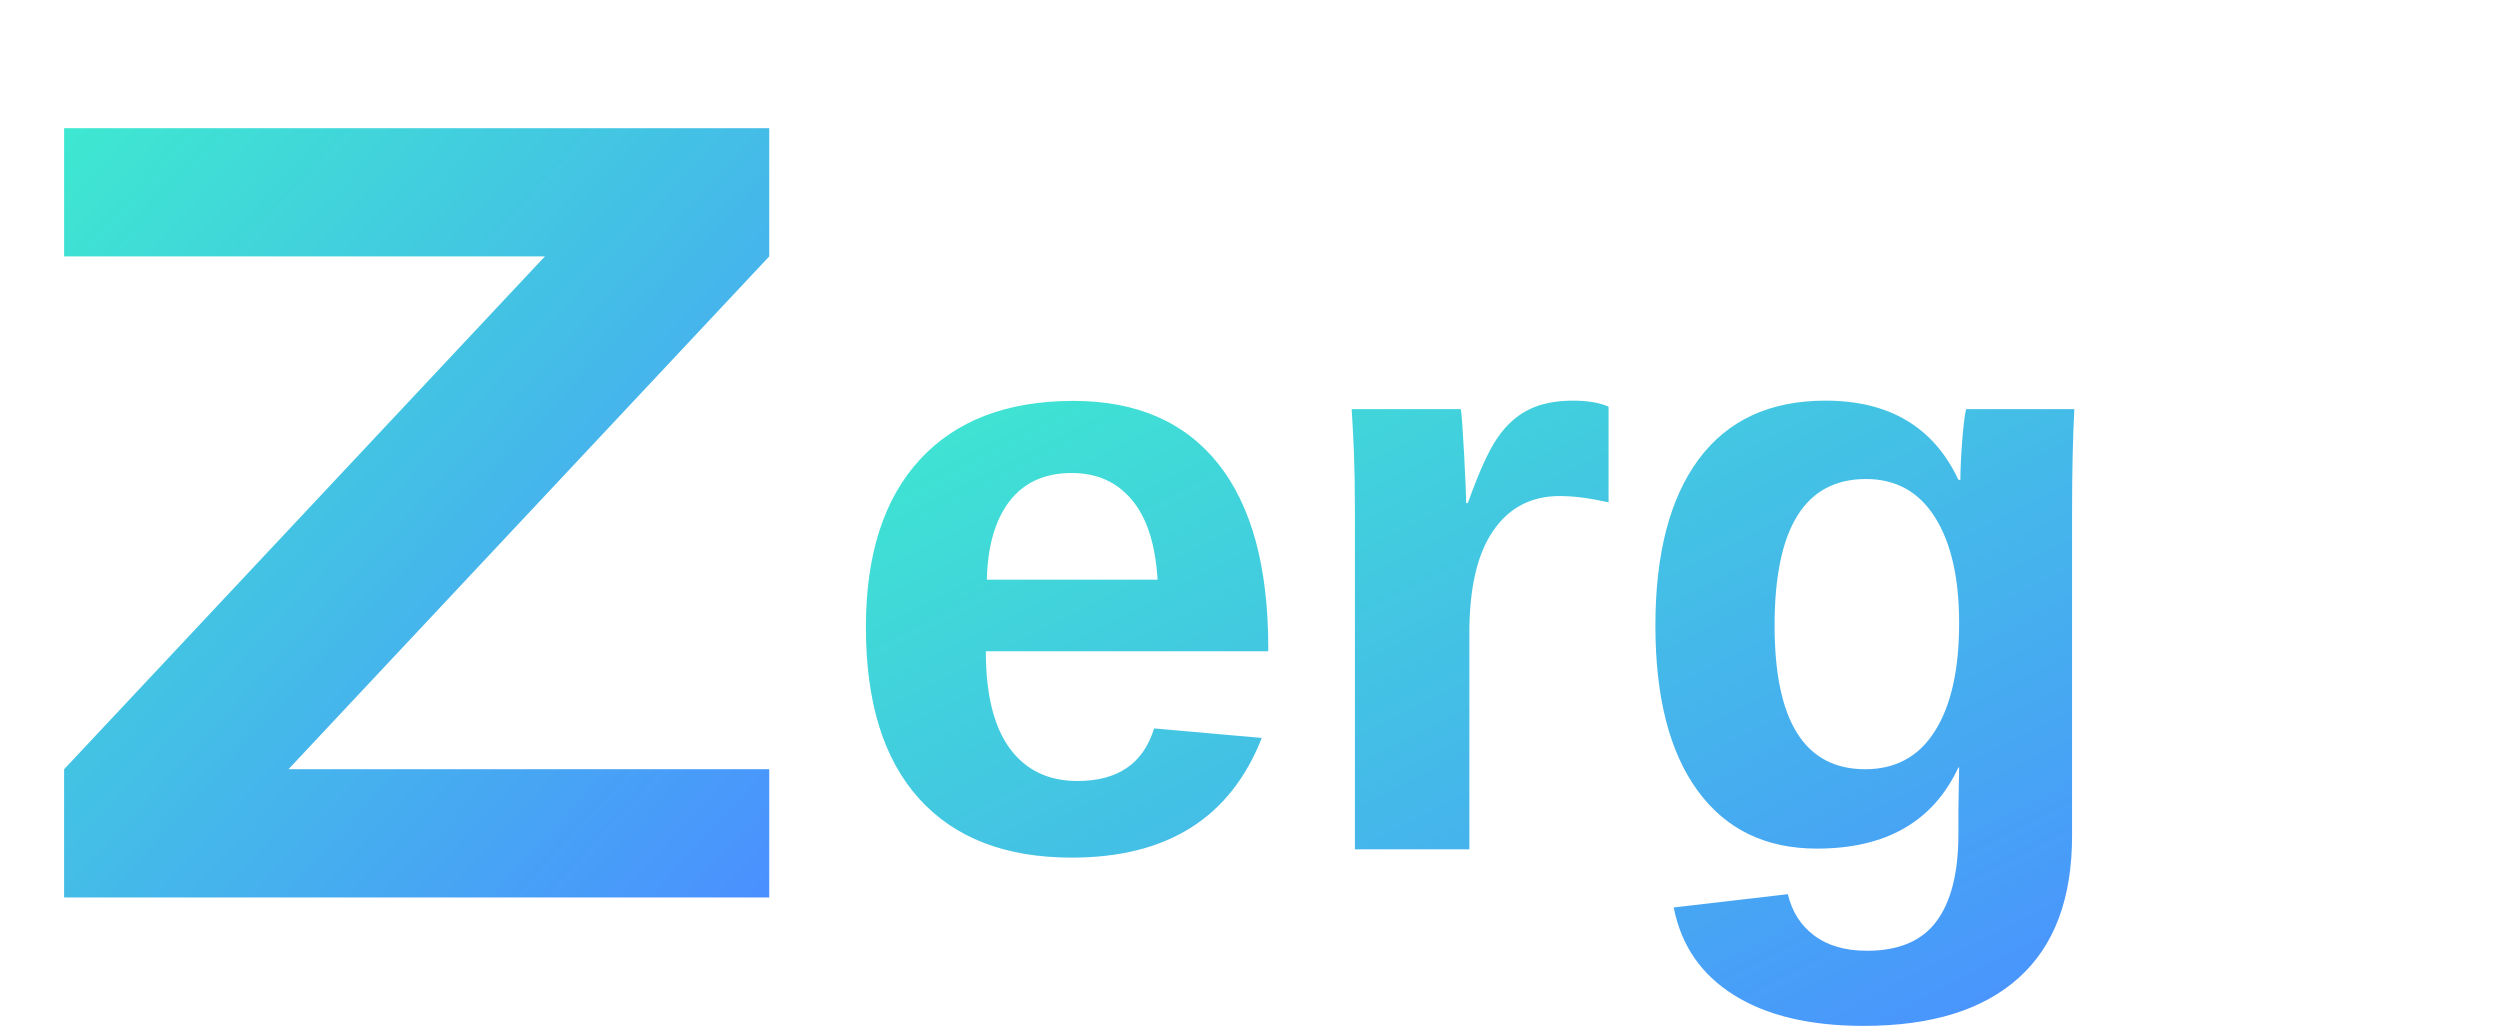
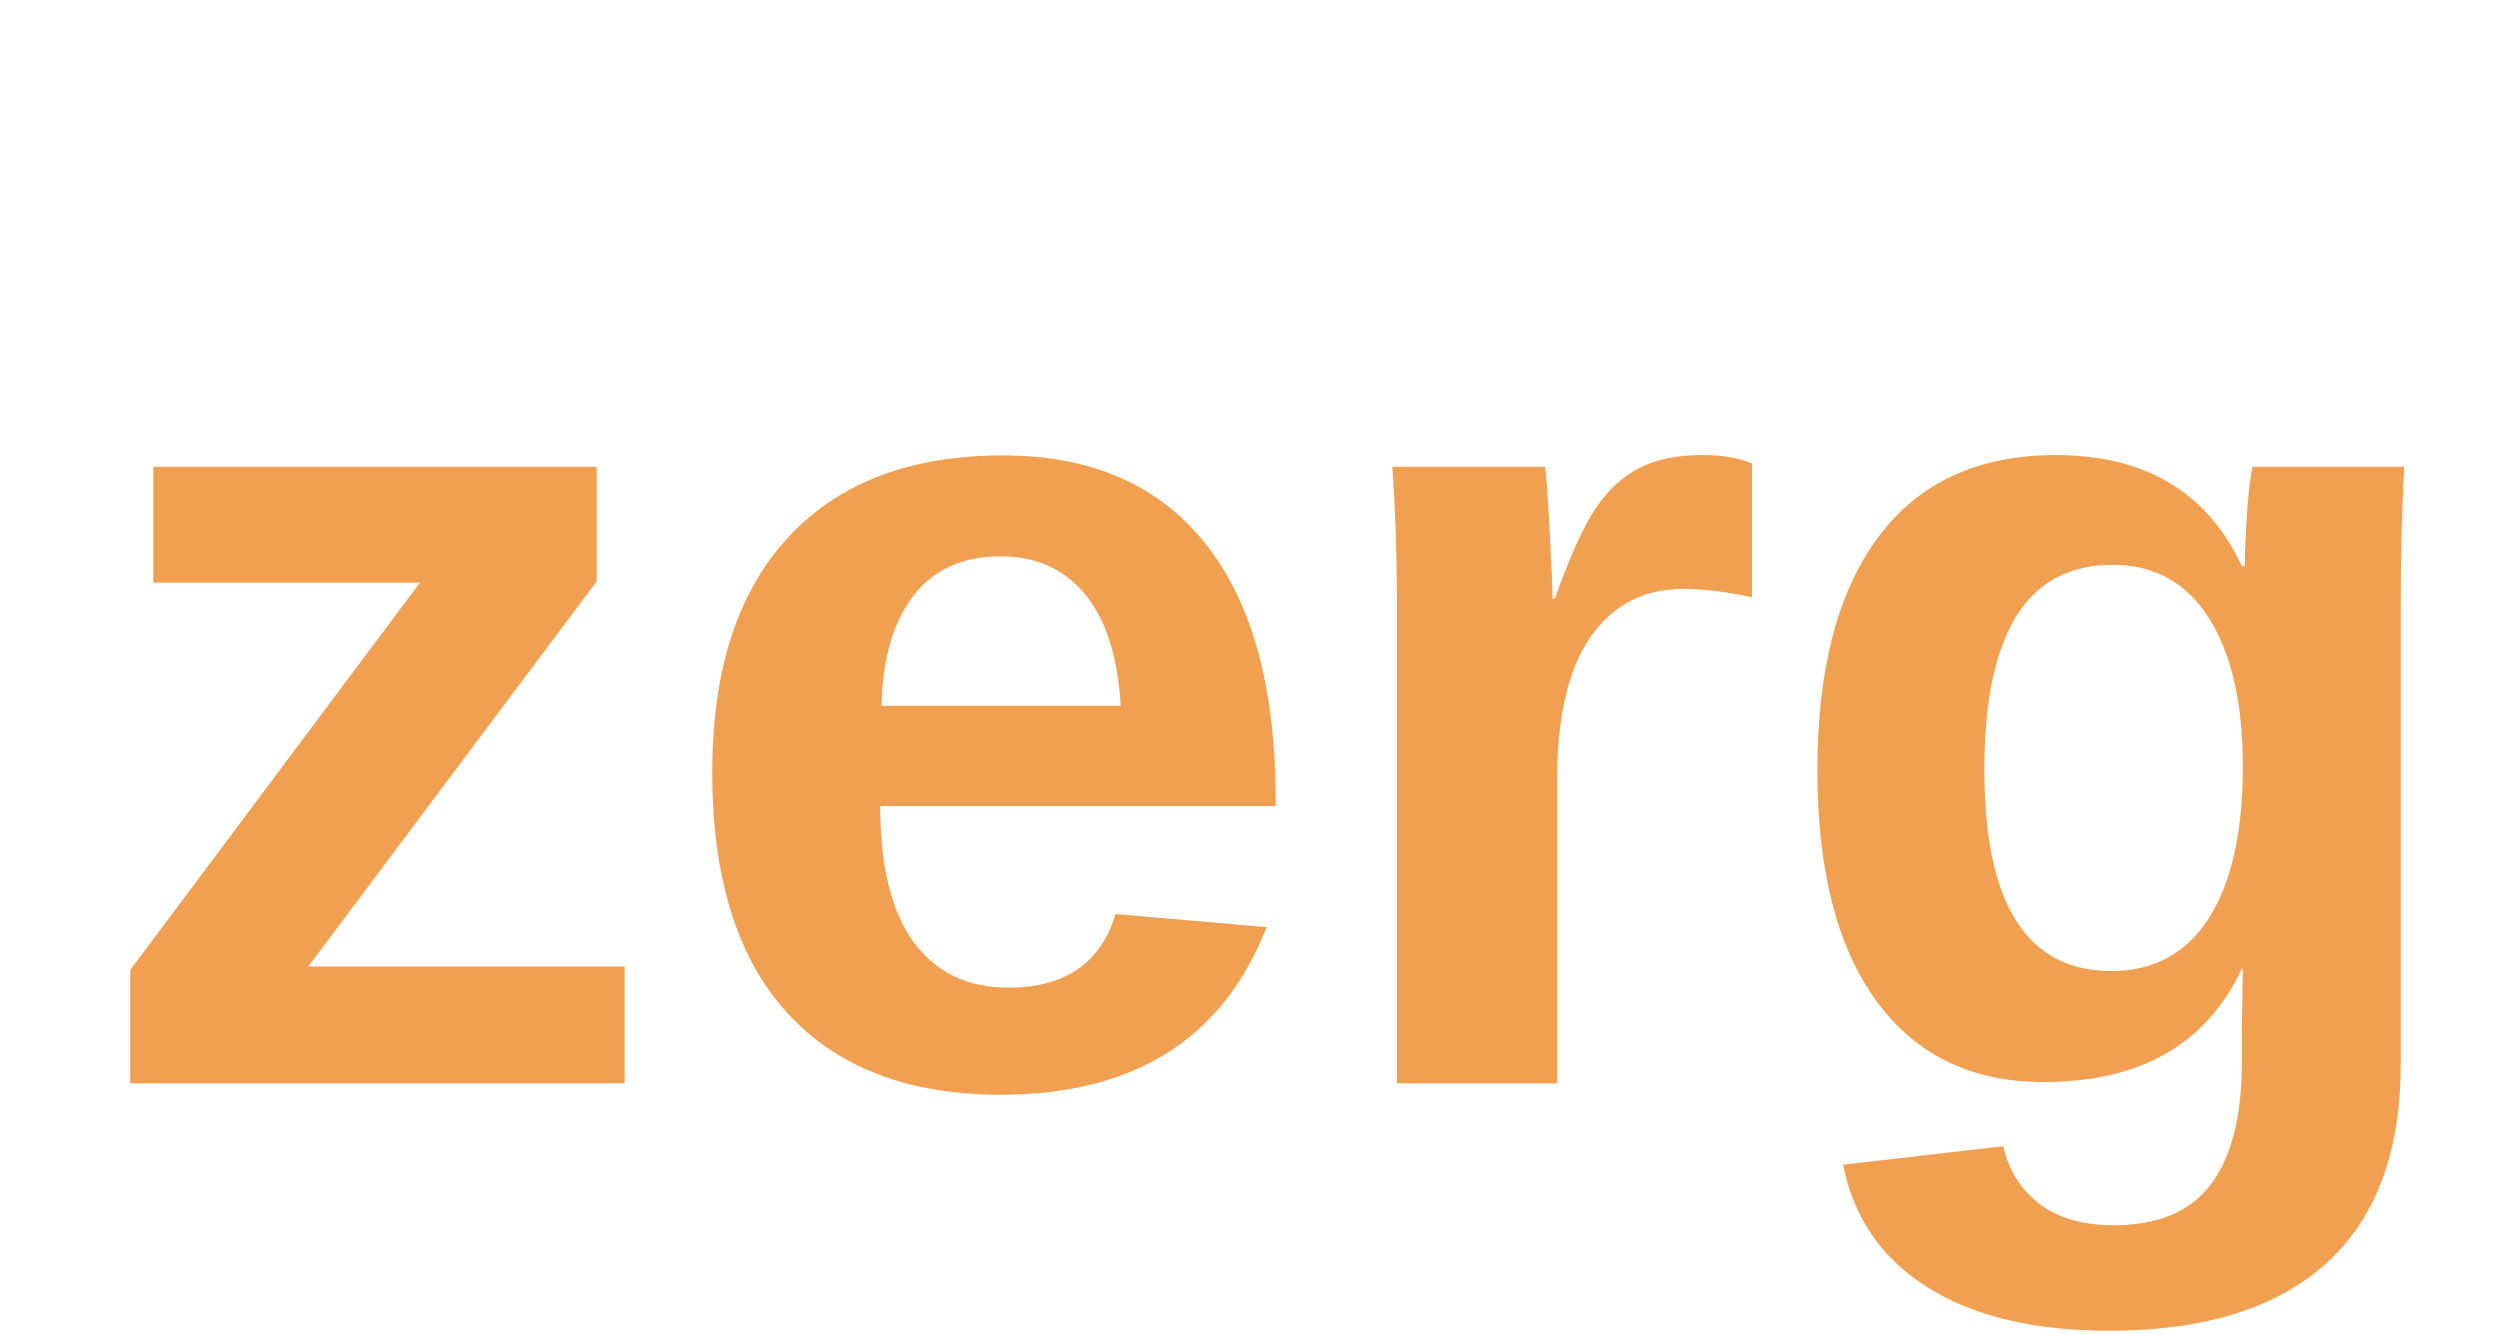
- <svg xmlns="http://www.w3.org/2000/svg" viewBox="0 0 156 64" fill="none">
-   <defs>
-     <linearGradient id="z" x1="0" y1="0" x2="1" y2="1">
-       <stop offset="0%" stop-color="#3ee8d0" />
-       <stop offset="100%" stop-color="#4a90ff" />
-     </linearGradient>
-   </defs>
-   <path d="M4 8 L48 8 L48 16 L18 48 L48 48 L48 56 L4 56 L4 48 L34 16 L4 16Z" fill="url(#z)" />
-   <text x="52" y="53" font-family="Arial, Helvetica, sans-serif" font-weight="bold" font-size="52" fill="url(#z)">erg</text>
+ <svg xmlns="http://www.w3.org/2000/svg" viewBox="0 0 120 64" fill="none">
+   <text x="4" y="52" font-family="Arial, Helvetica, sans-serif" font-weight="bold" font-size="56" fill="#f0a050">zerg</text>
</svg>
